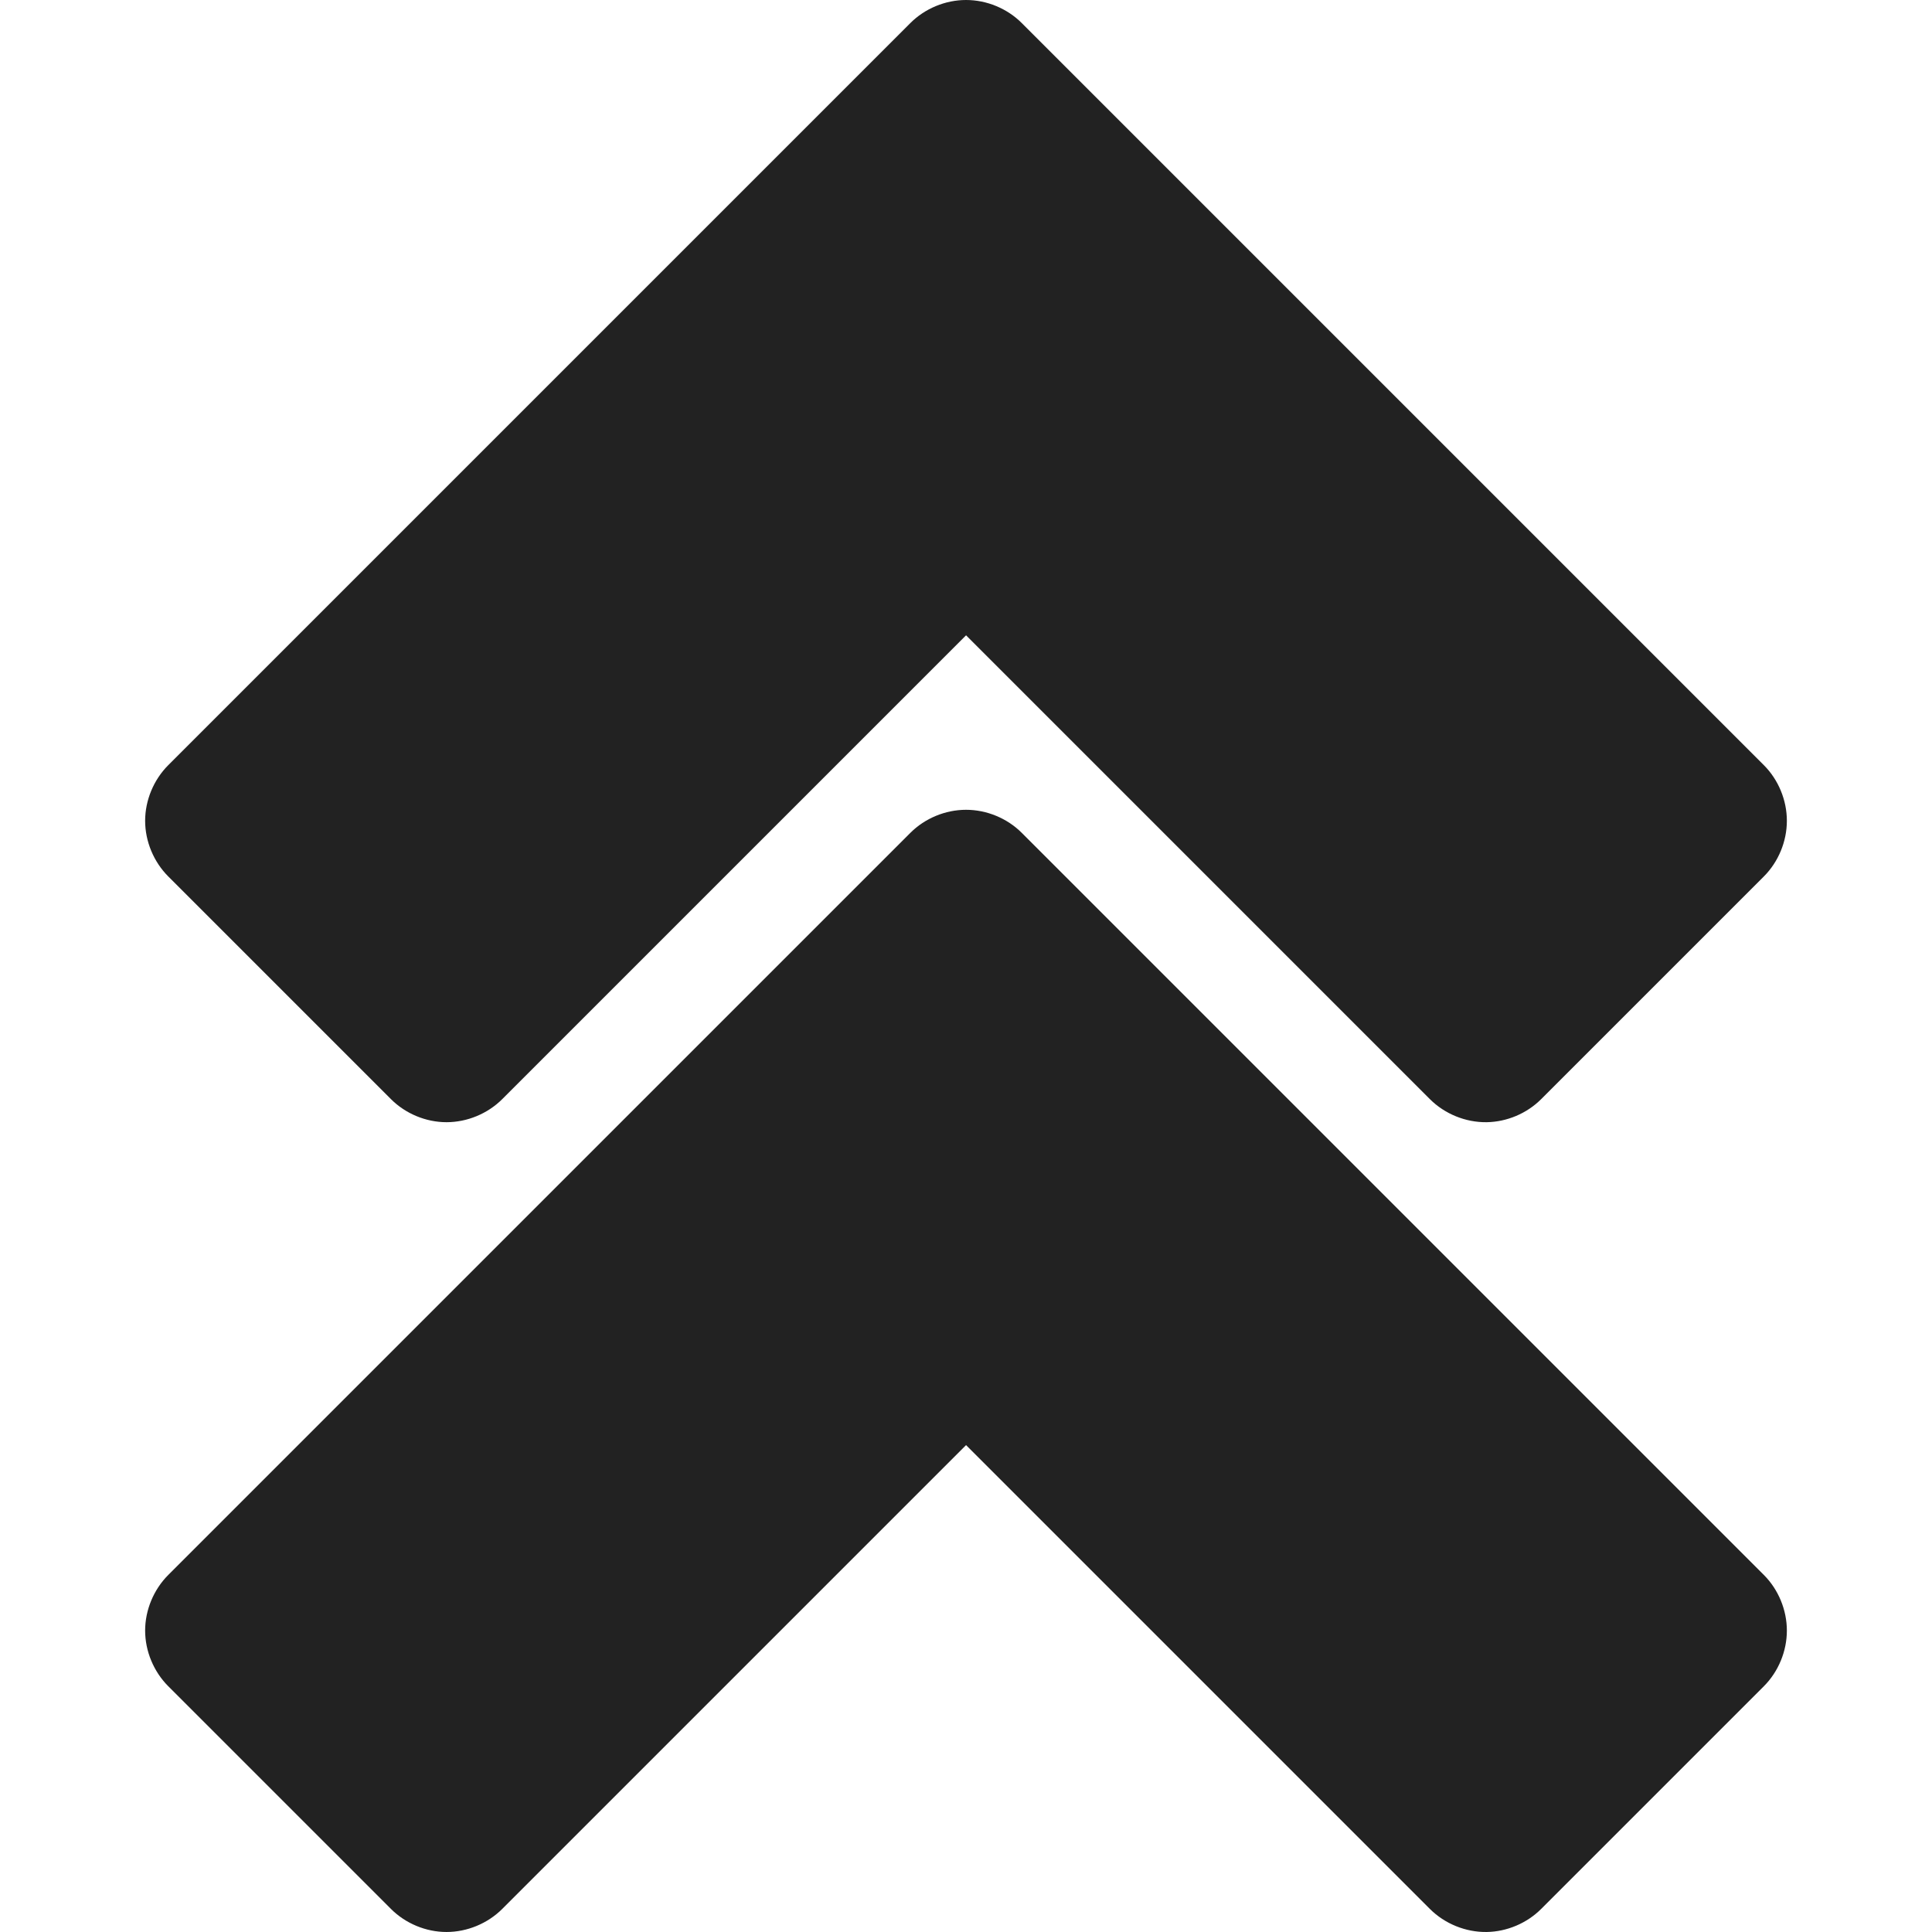
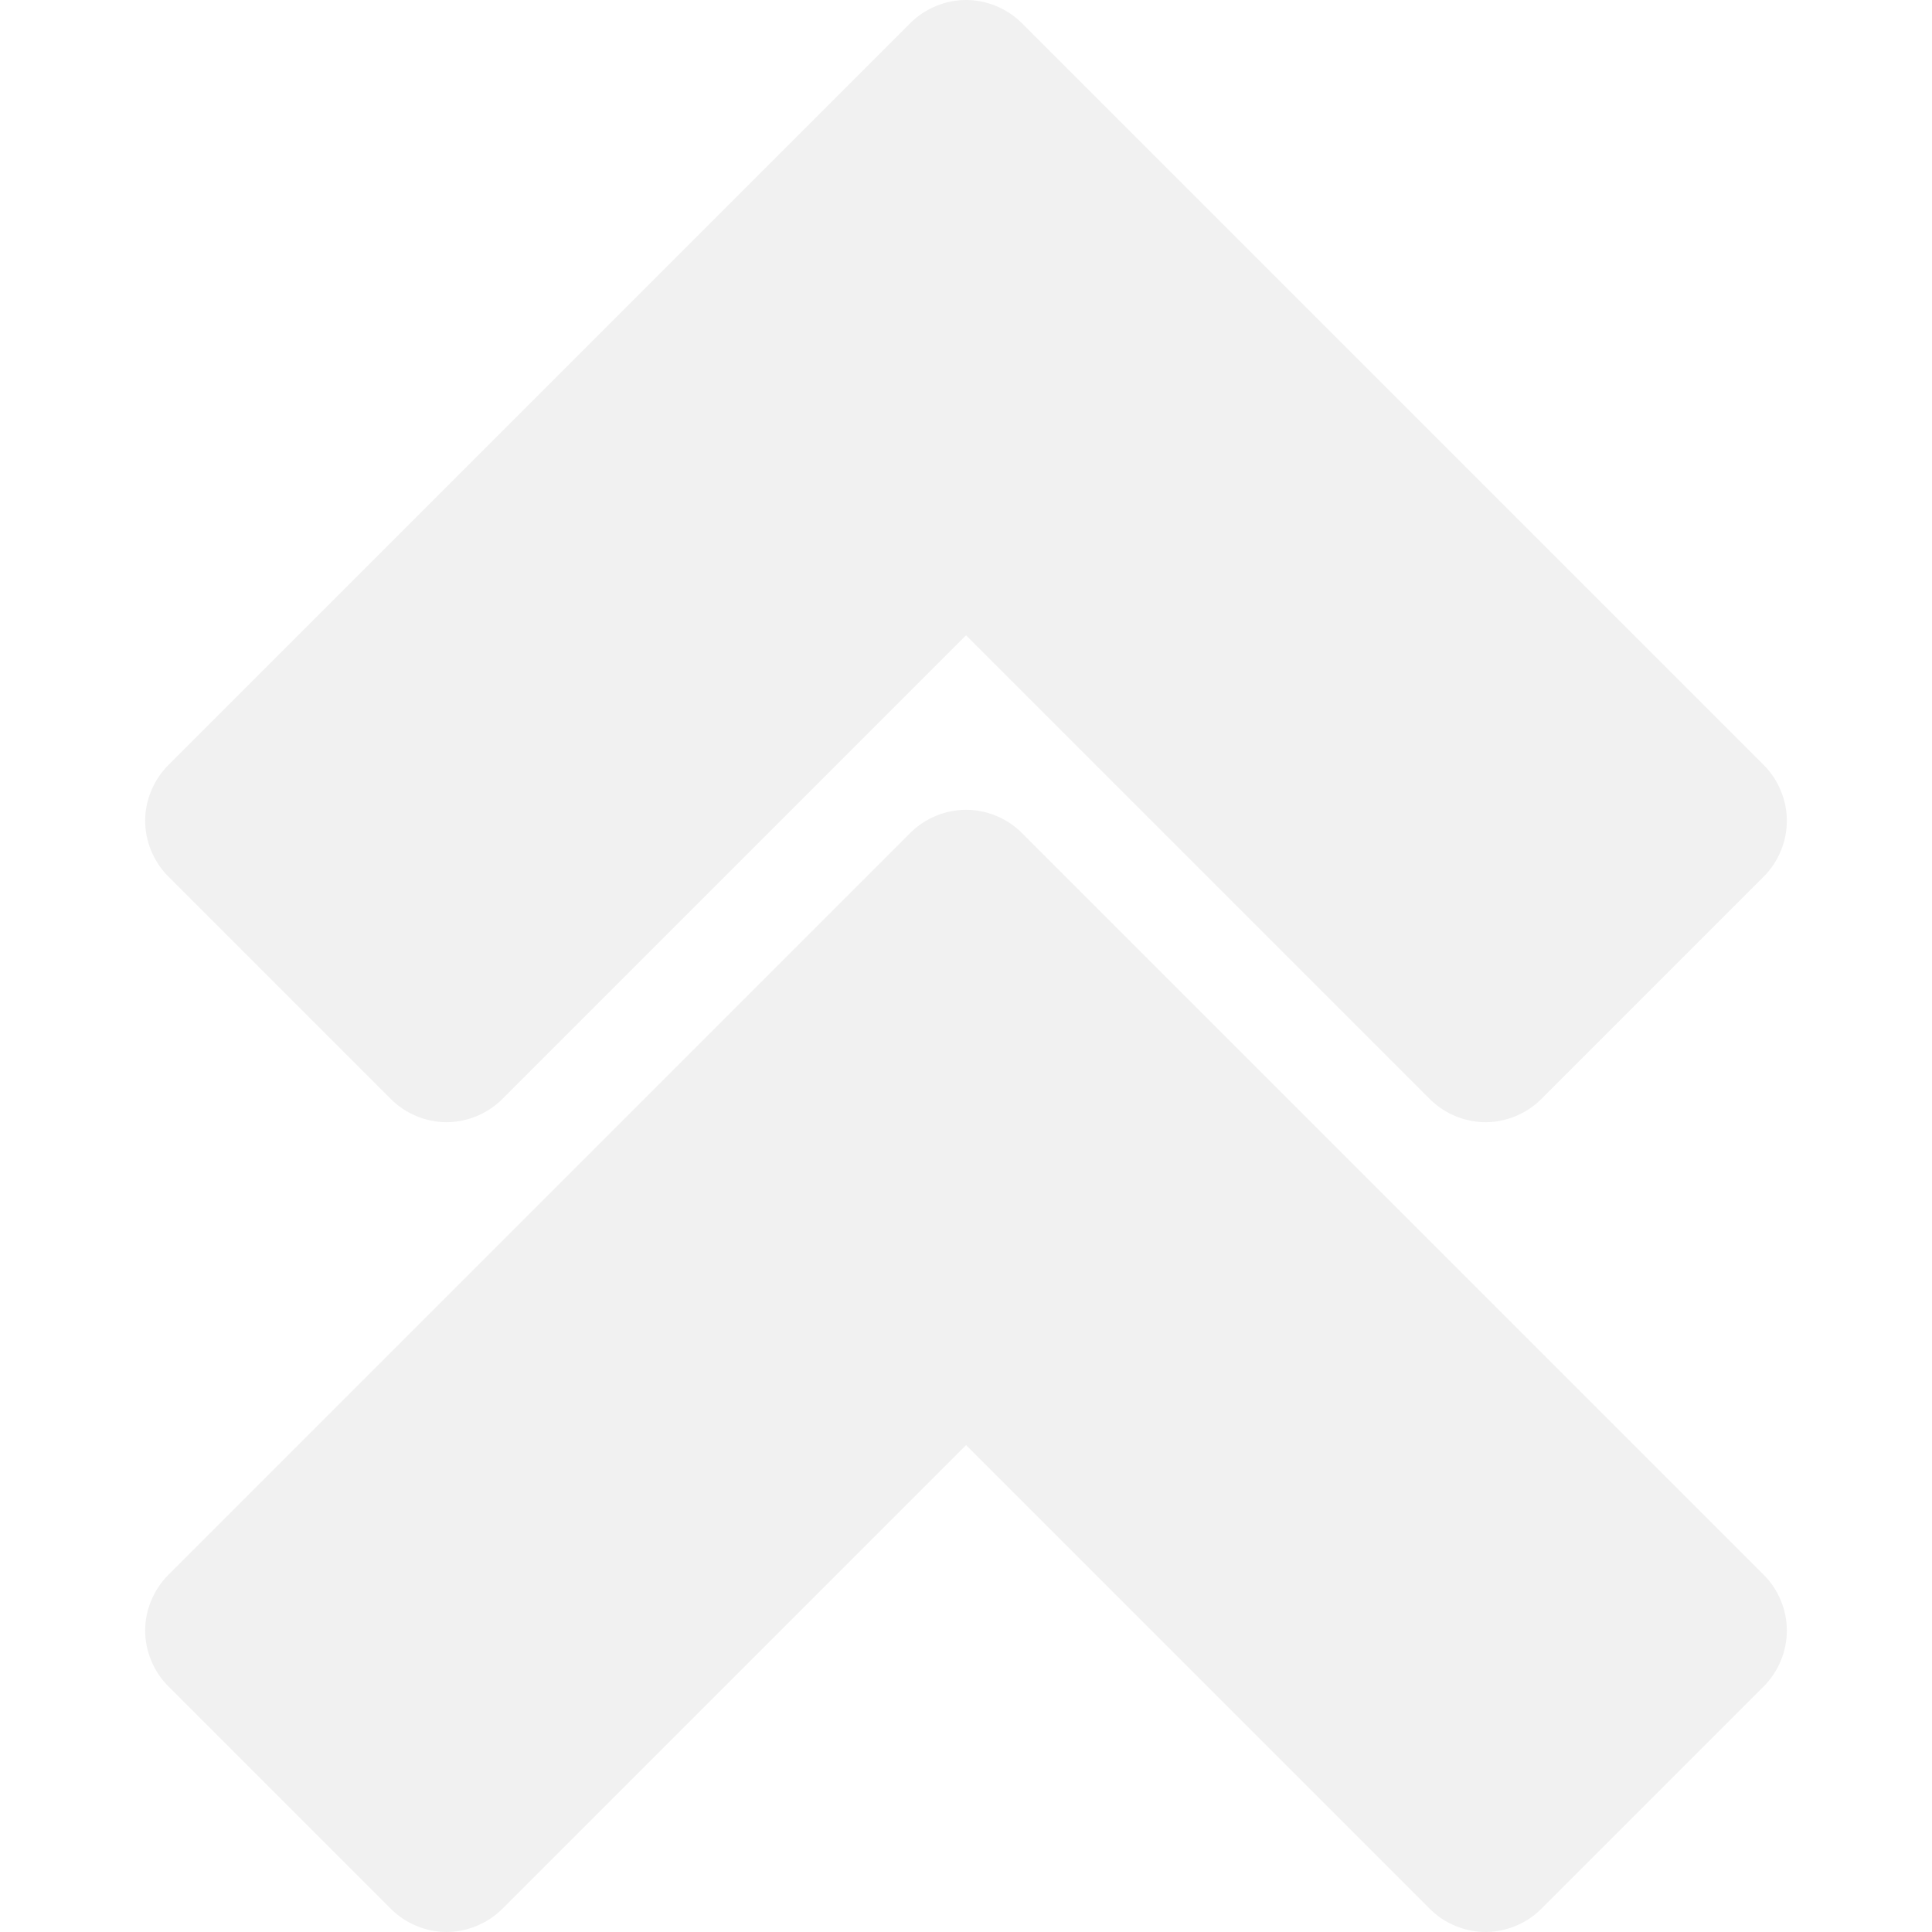
<svg xmlns="http://www.w3.org/2000/svg" version="1.1" id="Capa_1" x="0px" y="0px" viewBox="0 0 477.159 477.159" style="enable-background:new 0 0 477.159 477.159;" xml:space="preserve">
  <g>
-     <path style="fill:#222222;" d="M35.845,402.719c0,5.091,2.118,10.151,5.719,13.75l55,55c3.598,3.591,8.635,5.688,13.719,5.688   s10.152-2.096,13.75-5.688l114.562-114.562l114.562,114.562c3.667,3.664,8.848,5.764,14.031,5.688   c4.985-0.078,9.911-2.163,13.438-5.688l55-55c3.601-3.599,5.688-8.659,5.688-13.75s-2.087-10.151-5.688-13.75L252.345,205.688   c-3.599-3.601-8.659-5.688-13.75-5.688s-10.151,2.087-13.75,5.688L41.563,388.969C37.963,392.568,35.845,397.628,35.845,402.719   L35.845,402.719z M35.845,202.719c0,5.091,2.118,10.151,5.719,13.75l55,55c3.598,3.591,8.635,5.688,13.719,5.688   s10.152-2.096,13.75-5.688l114.562-114.562l114.562,114.562c3.667,3.664,8.848,5.764,14.031,5.688   c4.985-0.078,9.911-2.163,13.438-5.688l55-55c3.601-3.599,5.688-8.659,5.688-13.75s-2.087-10.151-5.688-13.75L252.345,5.688   C248.746,2.087,243.686,0,238.595,0s-10.151,2.087-13.75,5.688L41.563,188.969C37.963,192.568,35.845,197.628,35.845,202.719z" />
+     <path style="fill:#f1f1f1;" d="M35.845,402.719c0,5.091,2.118,10.151,5.719,13.75l55,55c3.598,3.591,8.635,5.688,13.719,5.688   s10.152-2.096,13.75-5.688l114.562-114.562l114.562,114.562c3.667,3.664,8.848,5.764,14.031,5.688   c4.985-0.078,9.911-2.163,13.438-5.688l55-55c3.601-3.599,5.688-8.659,5.688-13.75s-2.087-10.151-5.688-13.75L252.345,205.688   c-3.599-3.601-8.659-5.688-13.75-5.688s-10.151,2.087-13.75,5.688L41.563,388.969C37.963,392.568,35.845,397.628,35.845,402.719   L35.845,402.719z M35.845,202.719c0,5.091,2.118,10.151,5.719,13.75l55,55c3.598,3.591,8.635,5.688,13.719,5.688   s10.152-2.096,13.75-5.688l114.562-114.562l114.562,114.562c3.667,3.664,8.848,5.764,14.031,5.688   c4.985-0.078,9.911-2.163,13.438-5.688l55-55c3.601-3.599,5.688-8.659,5.688-13.75s-2.087-10.151-5.688-13.75L252.345,5.688   C248.746,2.087,243.686,0,238.595,0s-10.151,2.087-13.75,5.688L41.563,188.969C37.963,192.568,35.845,197.628,35.845,202.719z" />
  </g>
-   <g>
- </g>
-   <g>
- </g>
-   <g>
- </g>
-   <g>
- </g>
-   <g>
- </g>
-   <g>
- </g>
-   <g>
- </g>
-   <g>
- </g>
-   <g>
- </g>
-   <g>
- </g>
-   <g>
- </g>
-   <g>
- </g>
-   <g>
- </g>
-   <g>
- </g>
-   <g>
- </g>
</svg>
